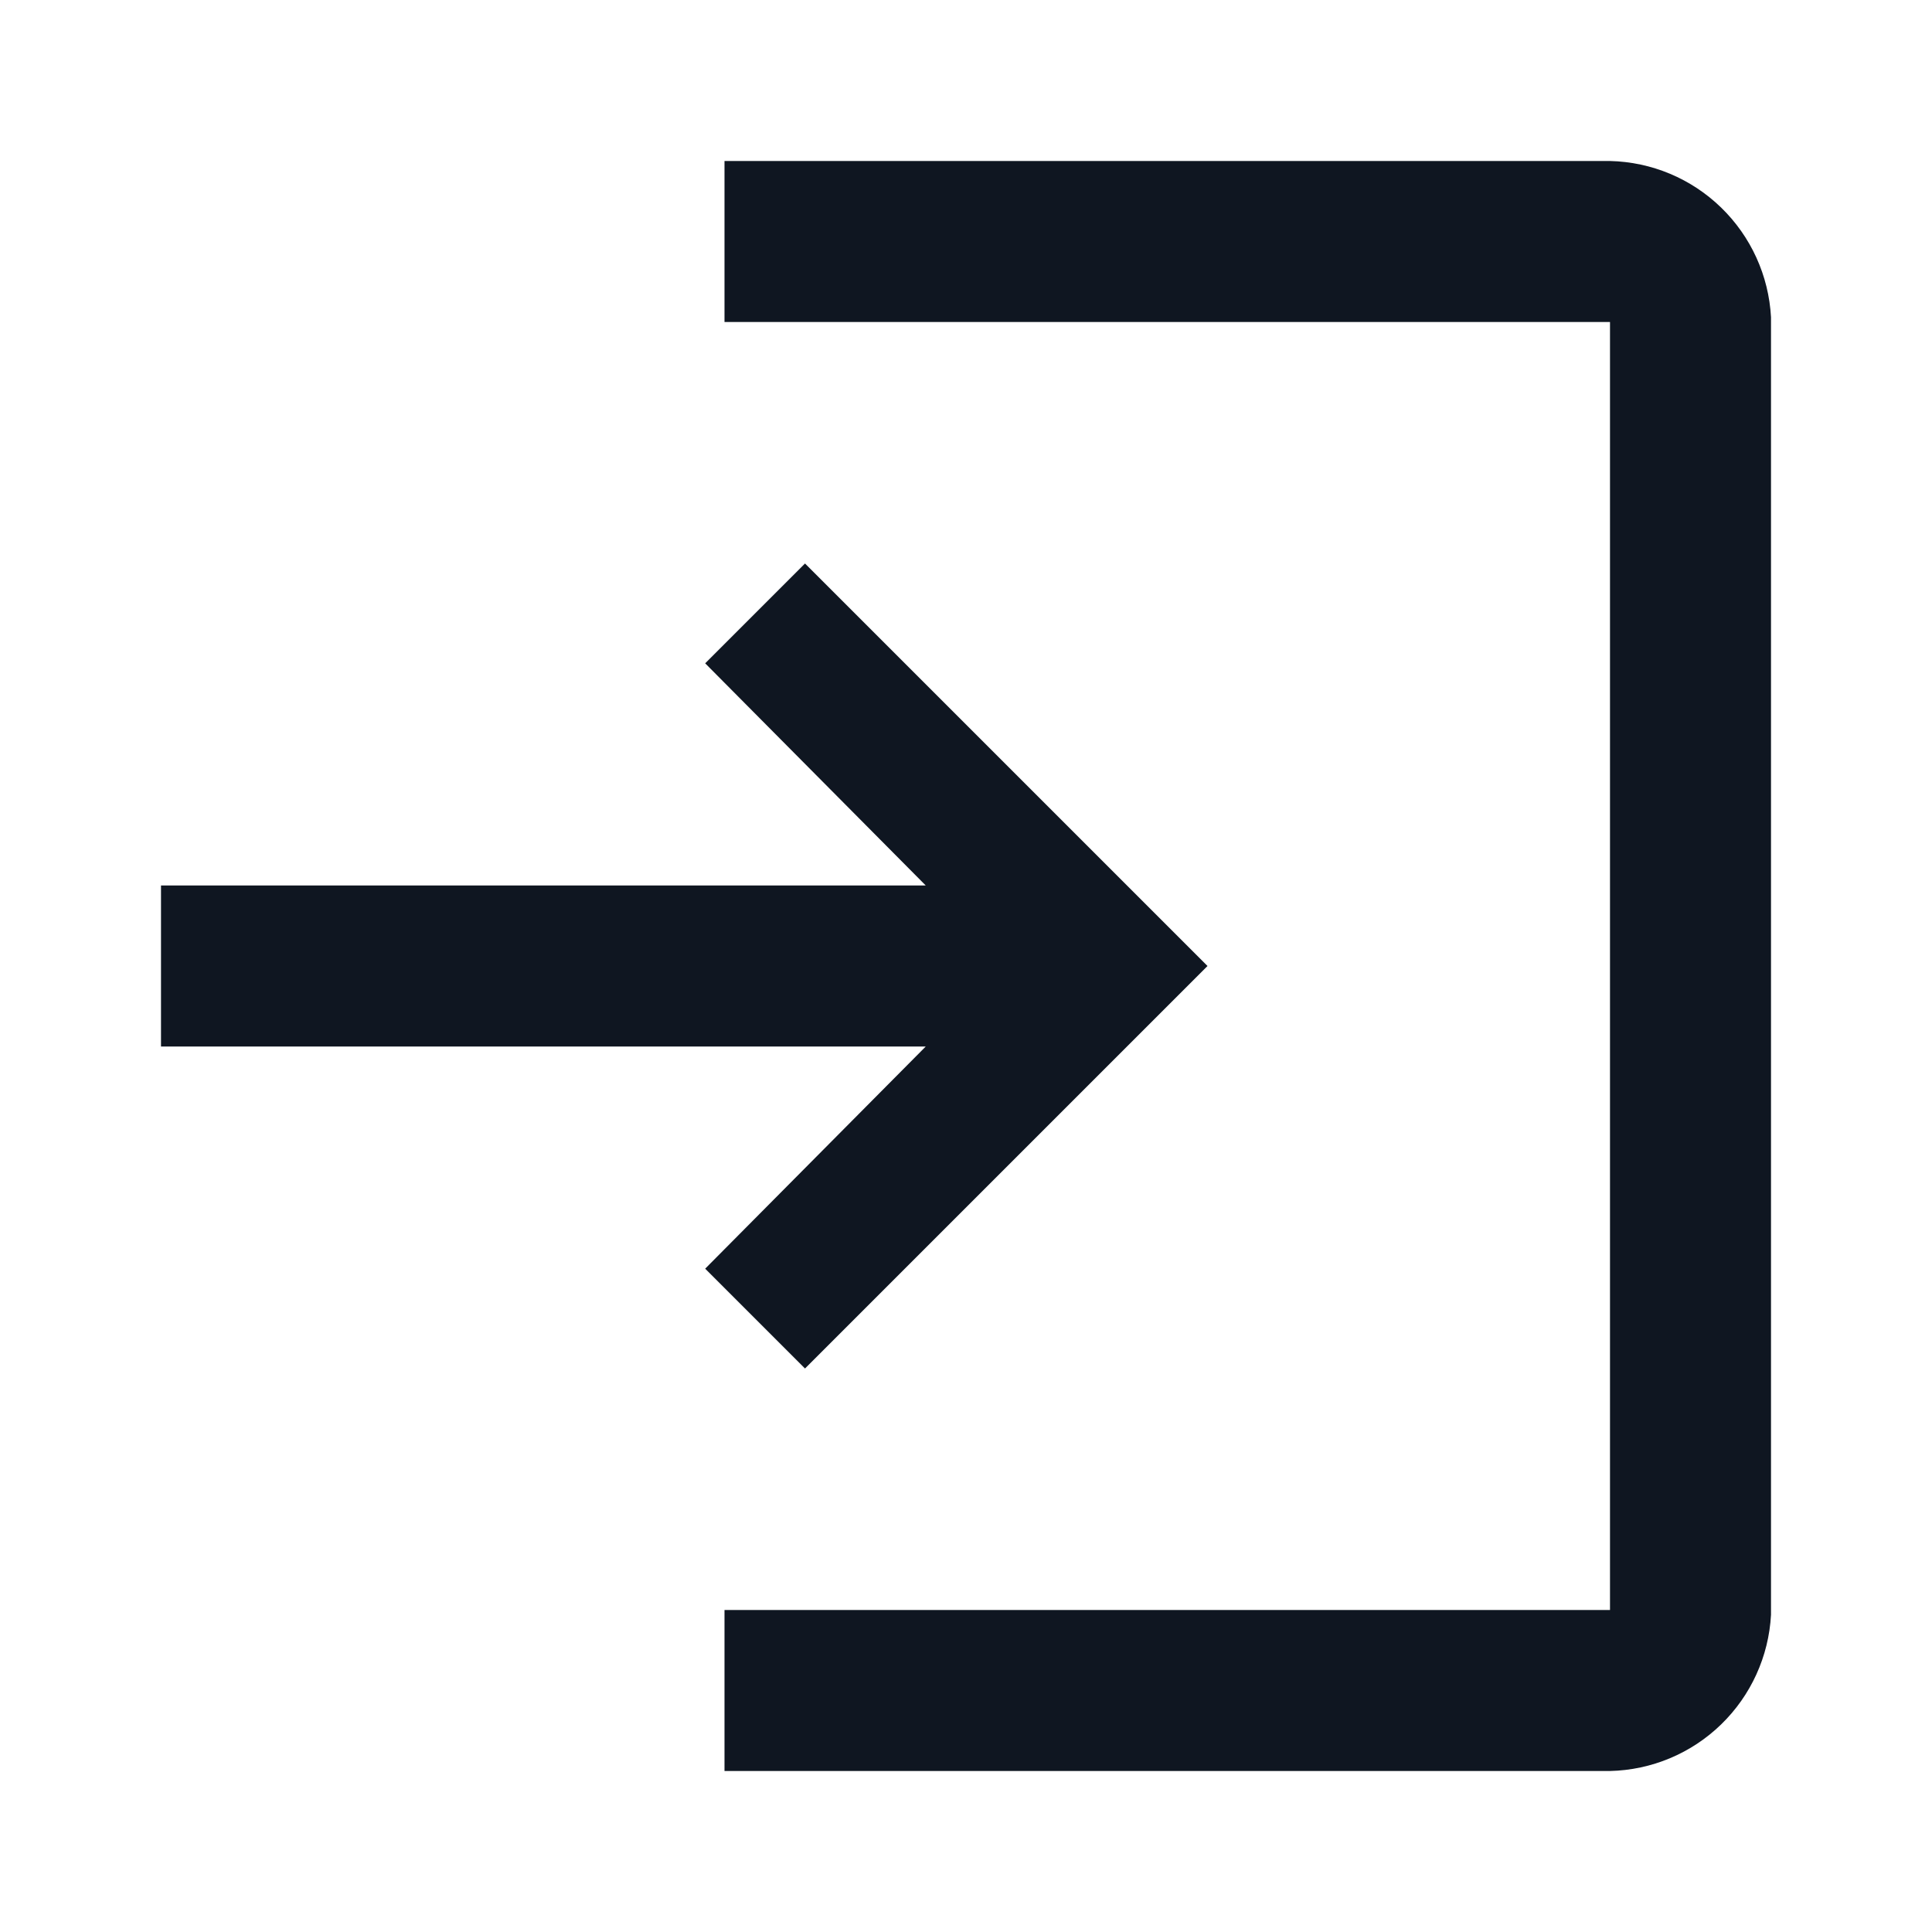
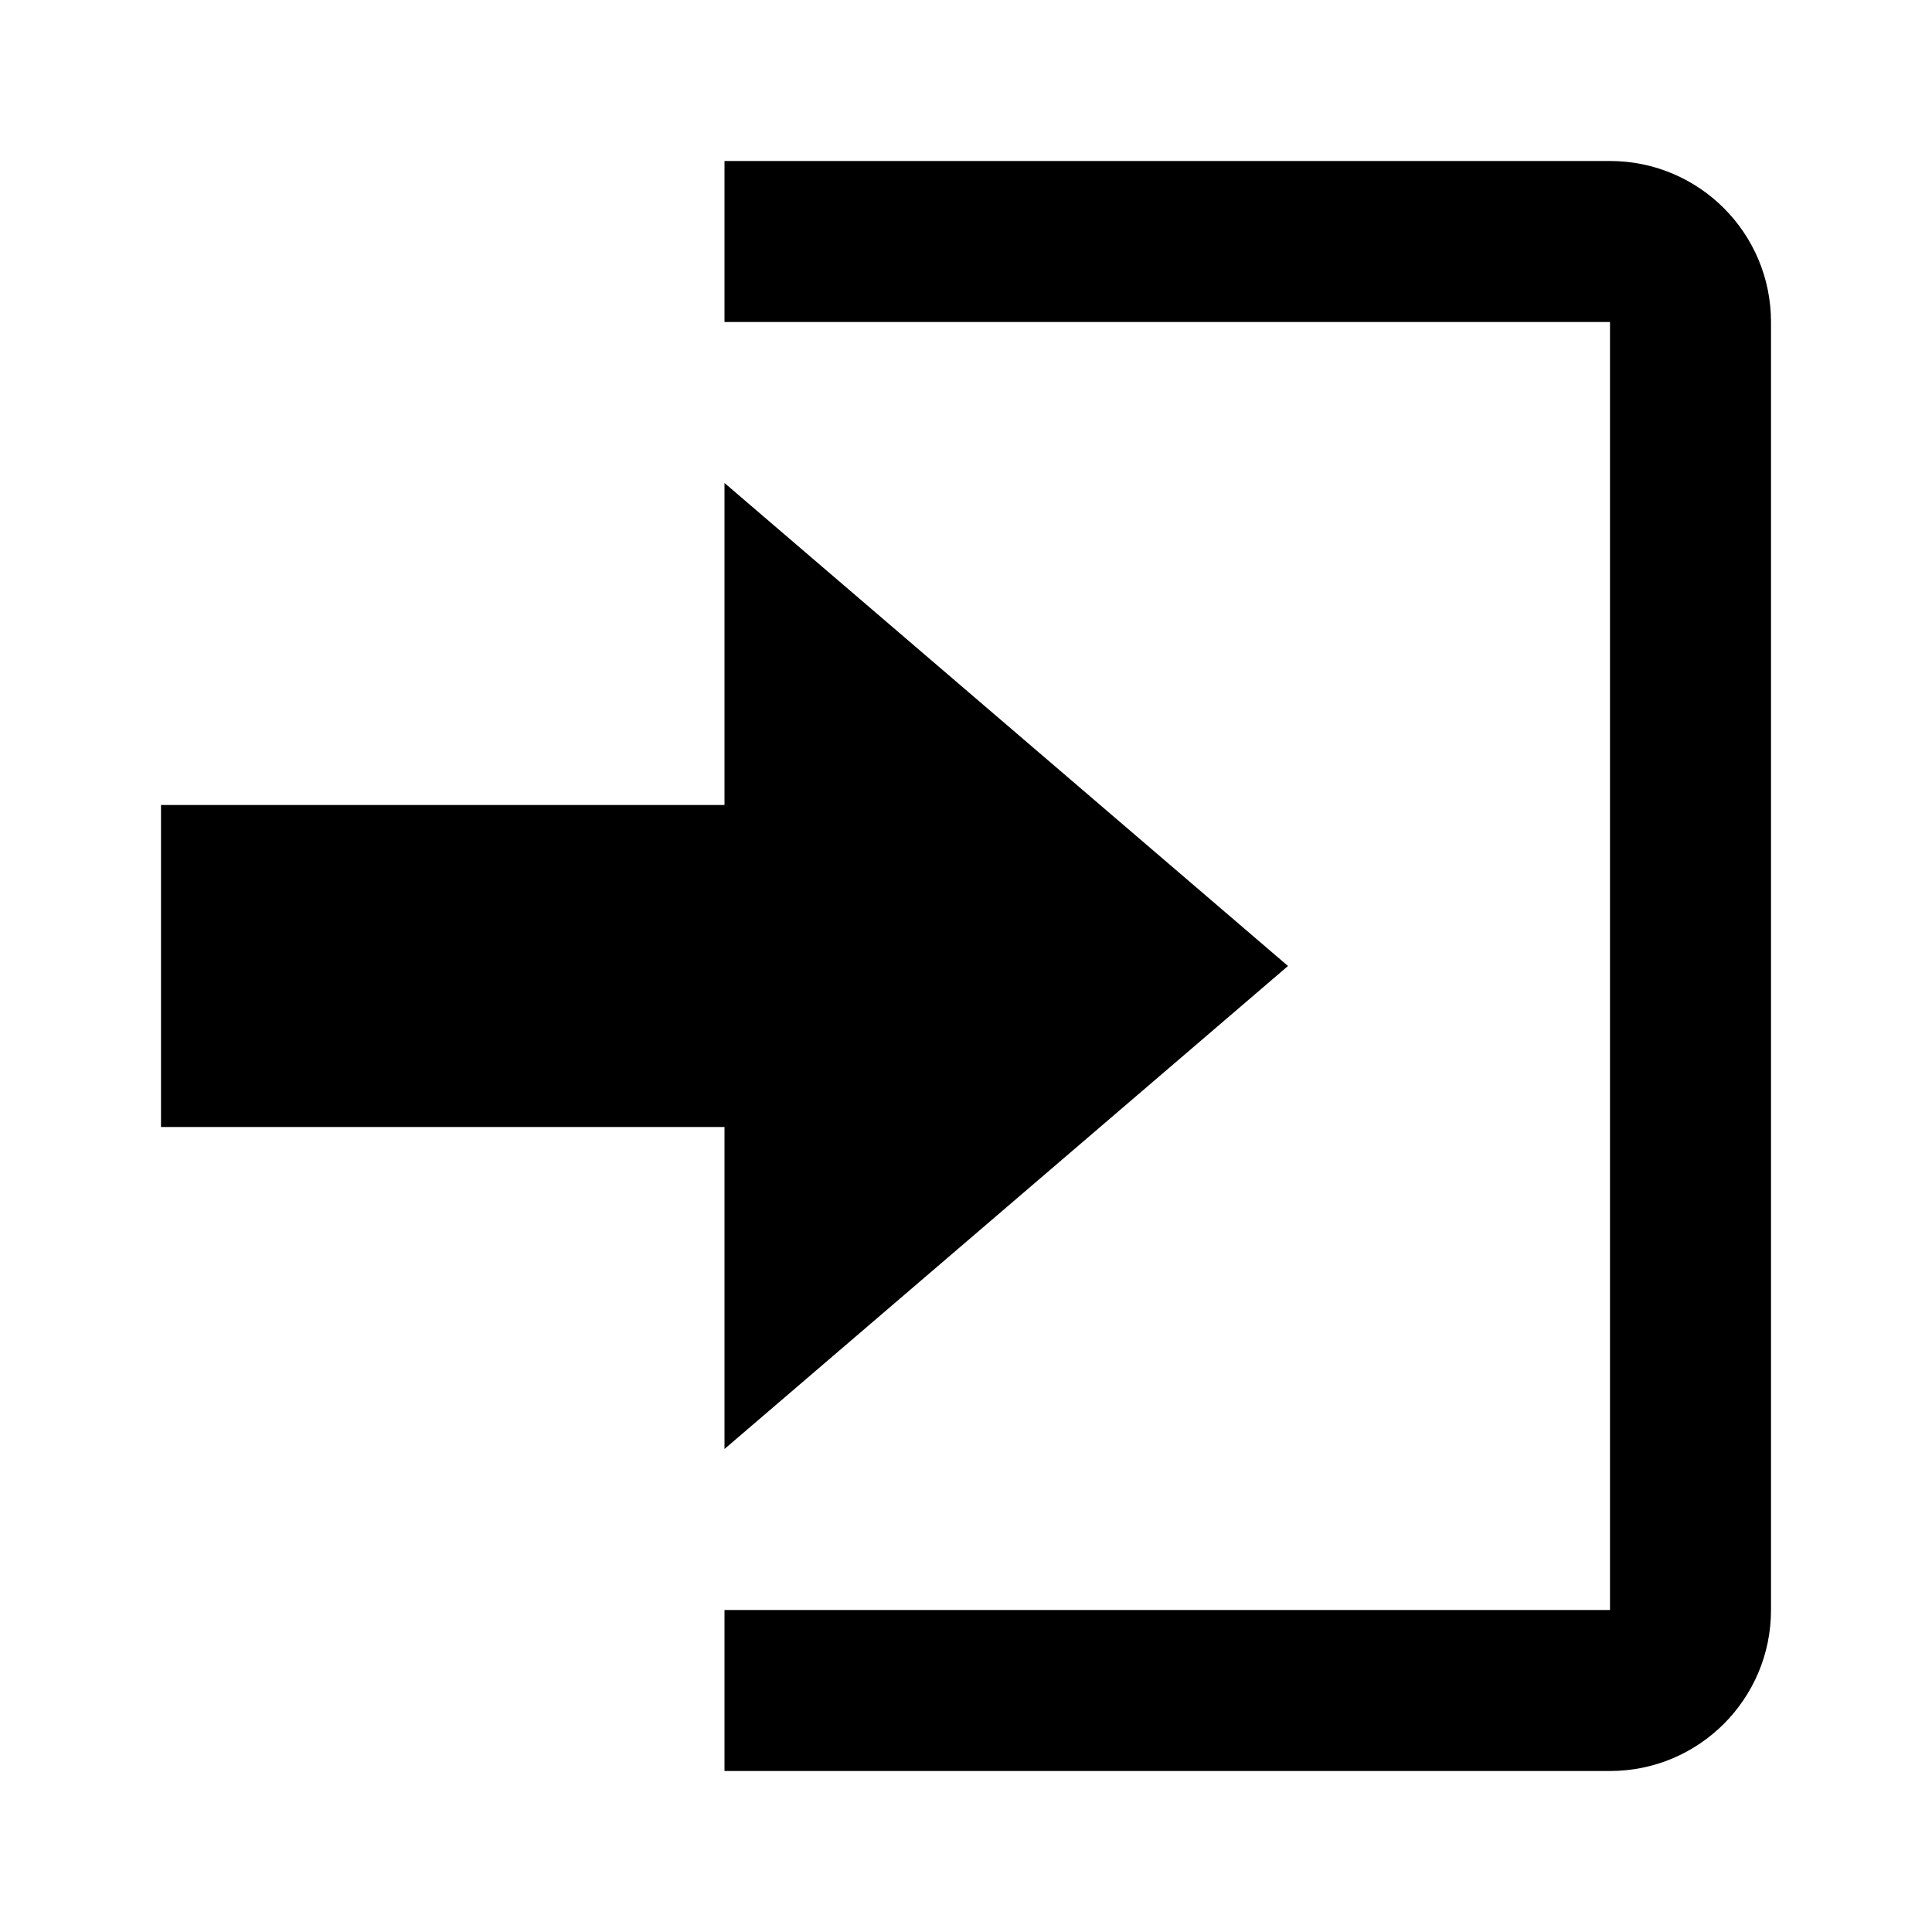
<svg xmlns="http://www.w3.org/2000/svg" width="24" height="24" viewBox="0 0 24 24" fill="none">
-   <path d="M15 12L10 17L8.76 15.76L11.5 13H2V11H11.5L8.76 8.24L10 7L15 12ZM9 4H20V20H9V22H20C20.517 21.988 21.009 21.782 21.38 21.422C21.751 21.062 21.972 20.576 22 20.06V3.94C21.972 3.424 21.751 2.938 21.38 2.578C21.009 2.218 20.517 2.012 20 2H9V4Z" fill="#0F1621" />
+   <path d="M9 6L16 12L9 18V14H2V10H9V6Z" fill="black" />
+   <path fill-rule="evenodd" clip-rule="evenodd" d="M20 4H9V2H20C21.105 2 22 2.895 22 4V20C22 21.105 21.105 22 20 22H9V20H20V4Z" fill="black" />
</svg>
